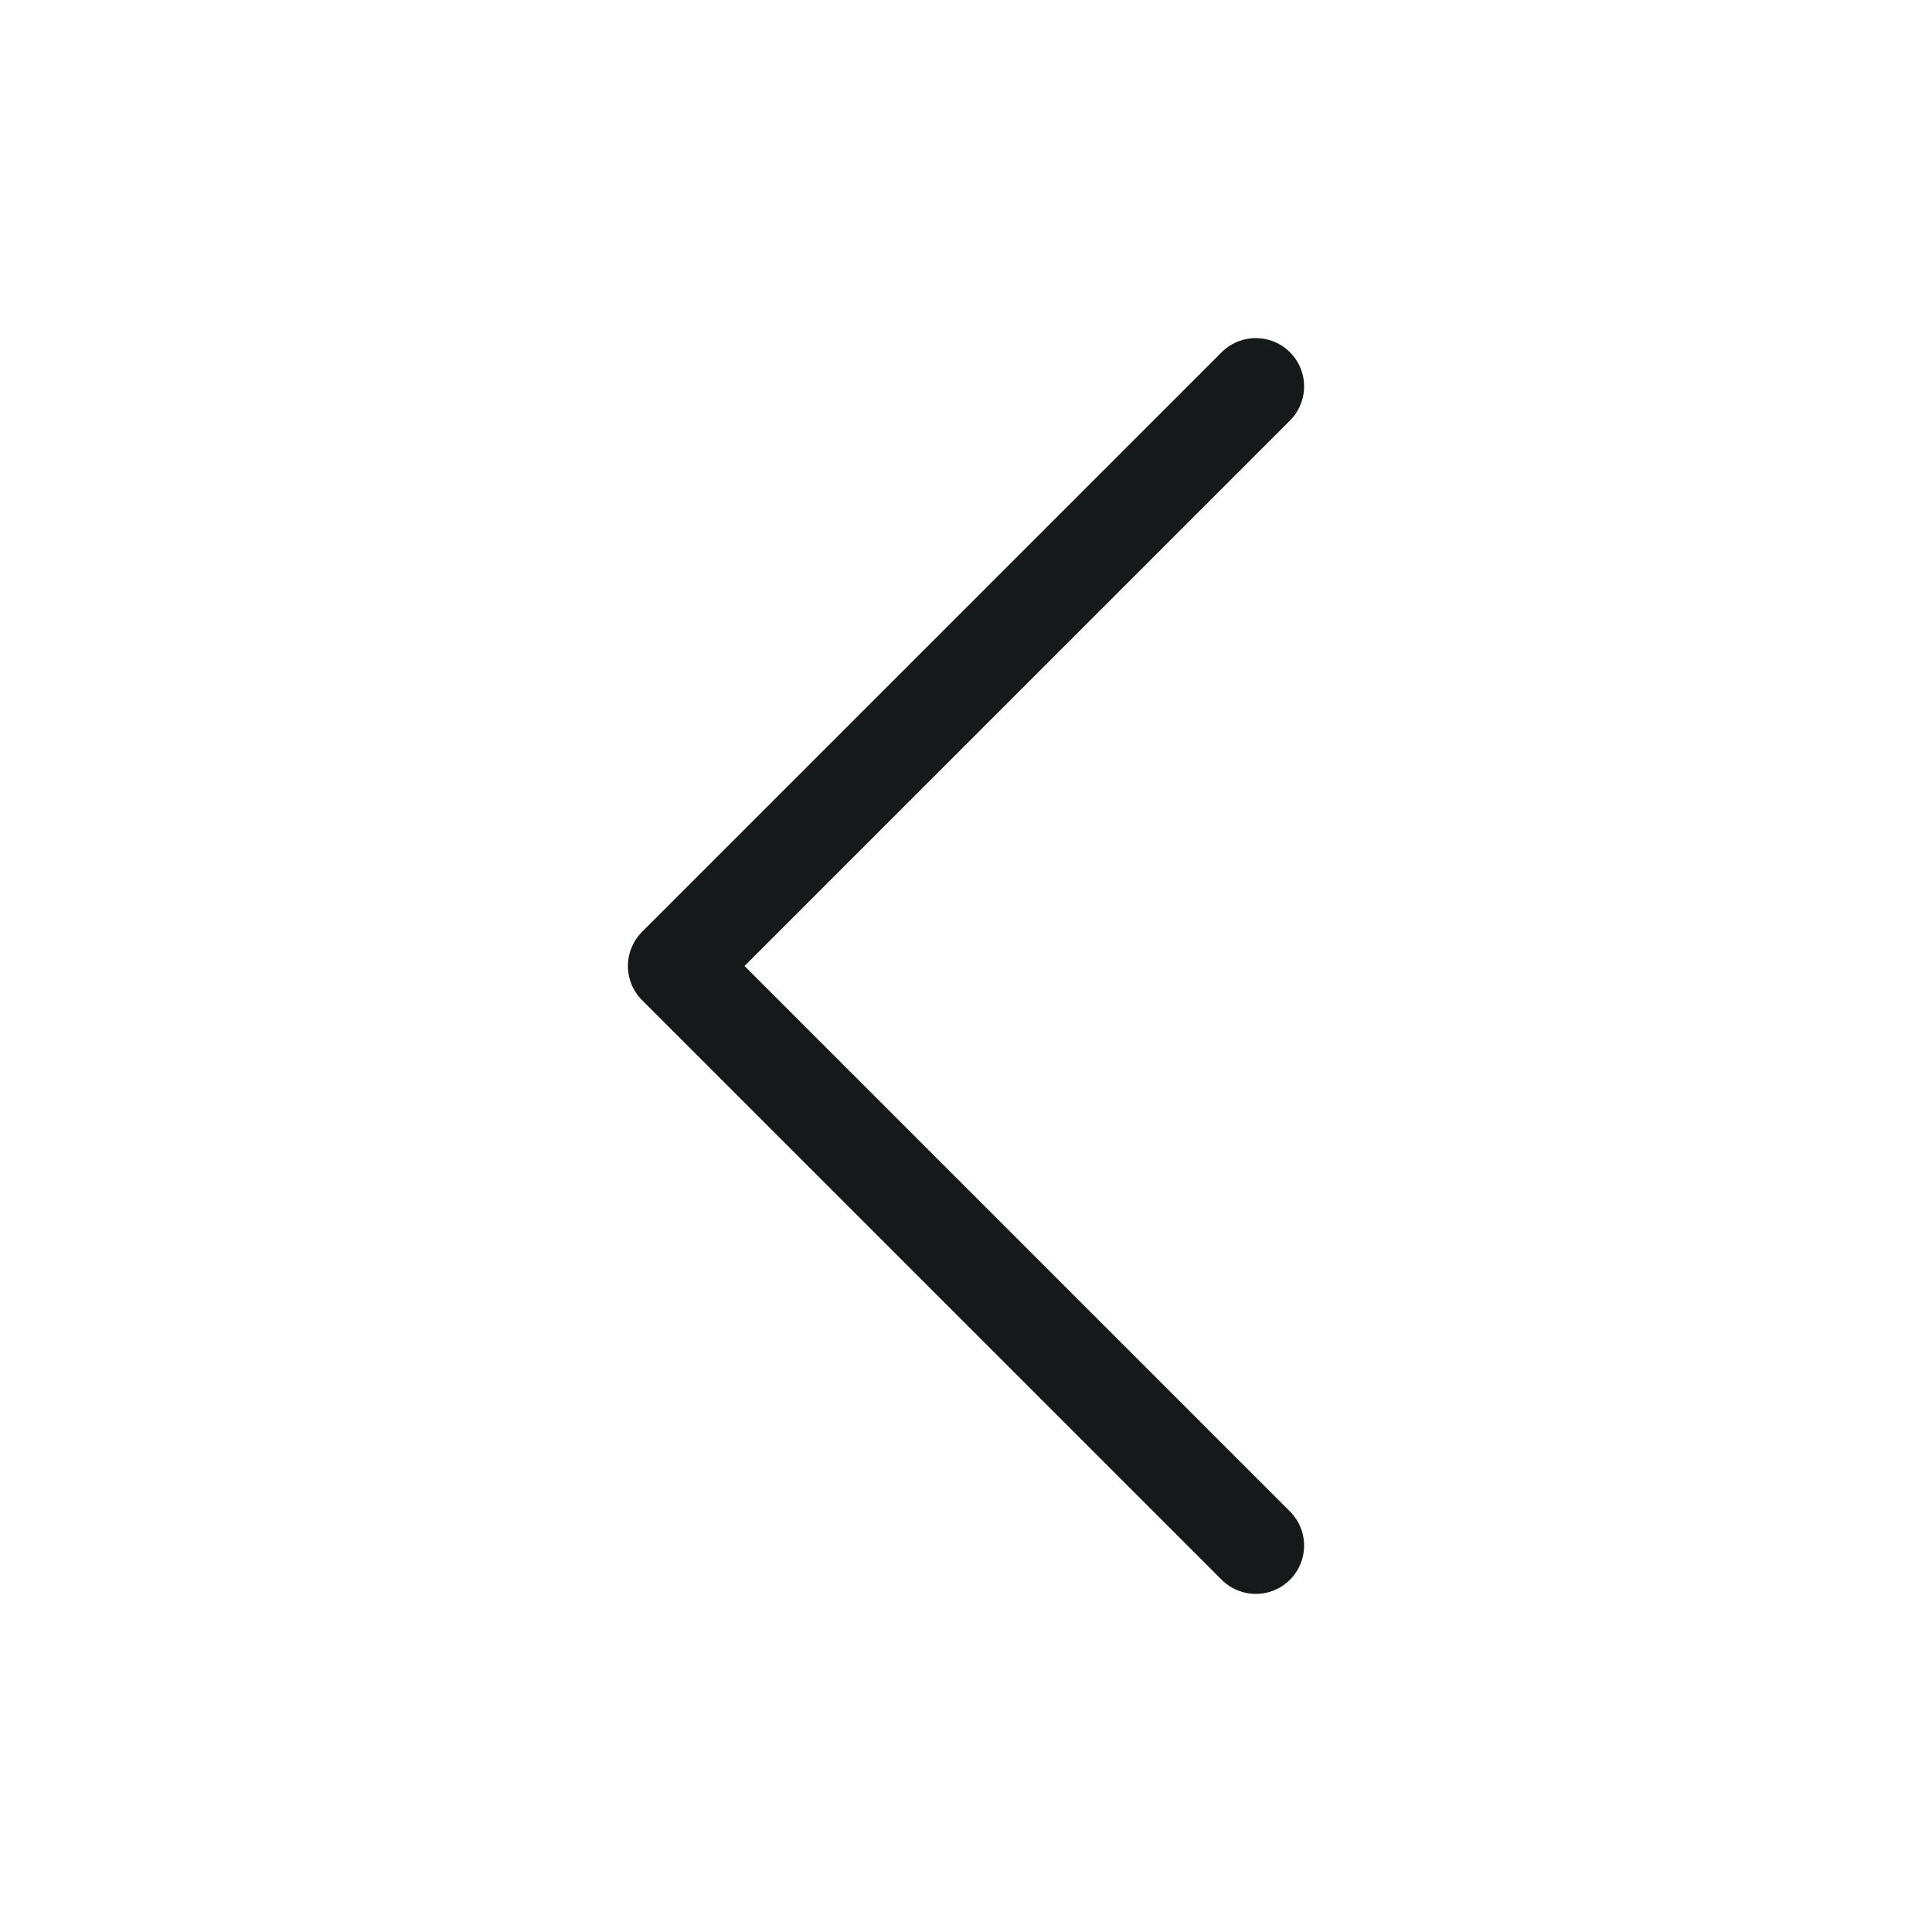
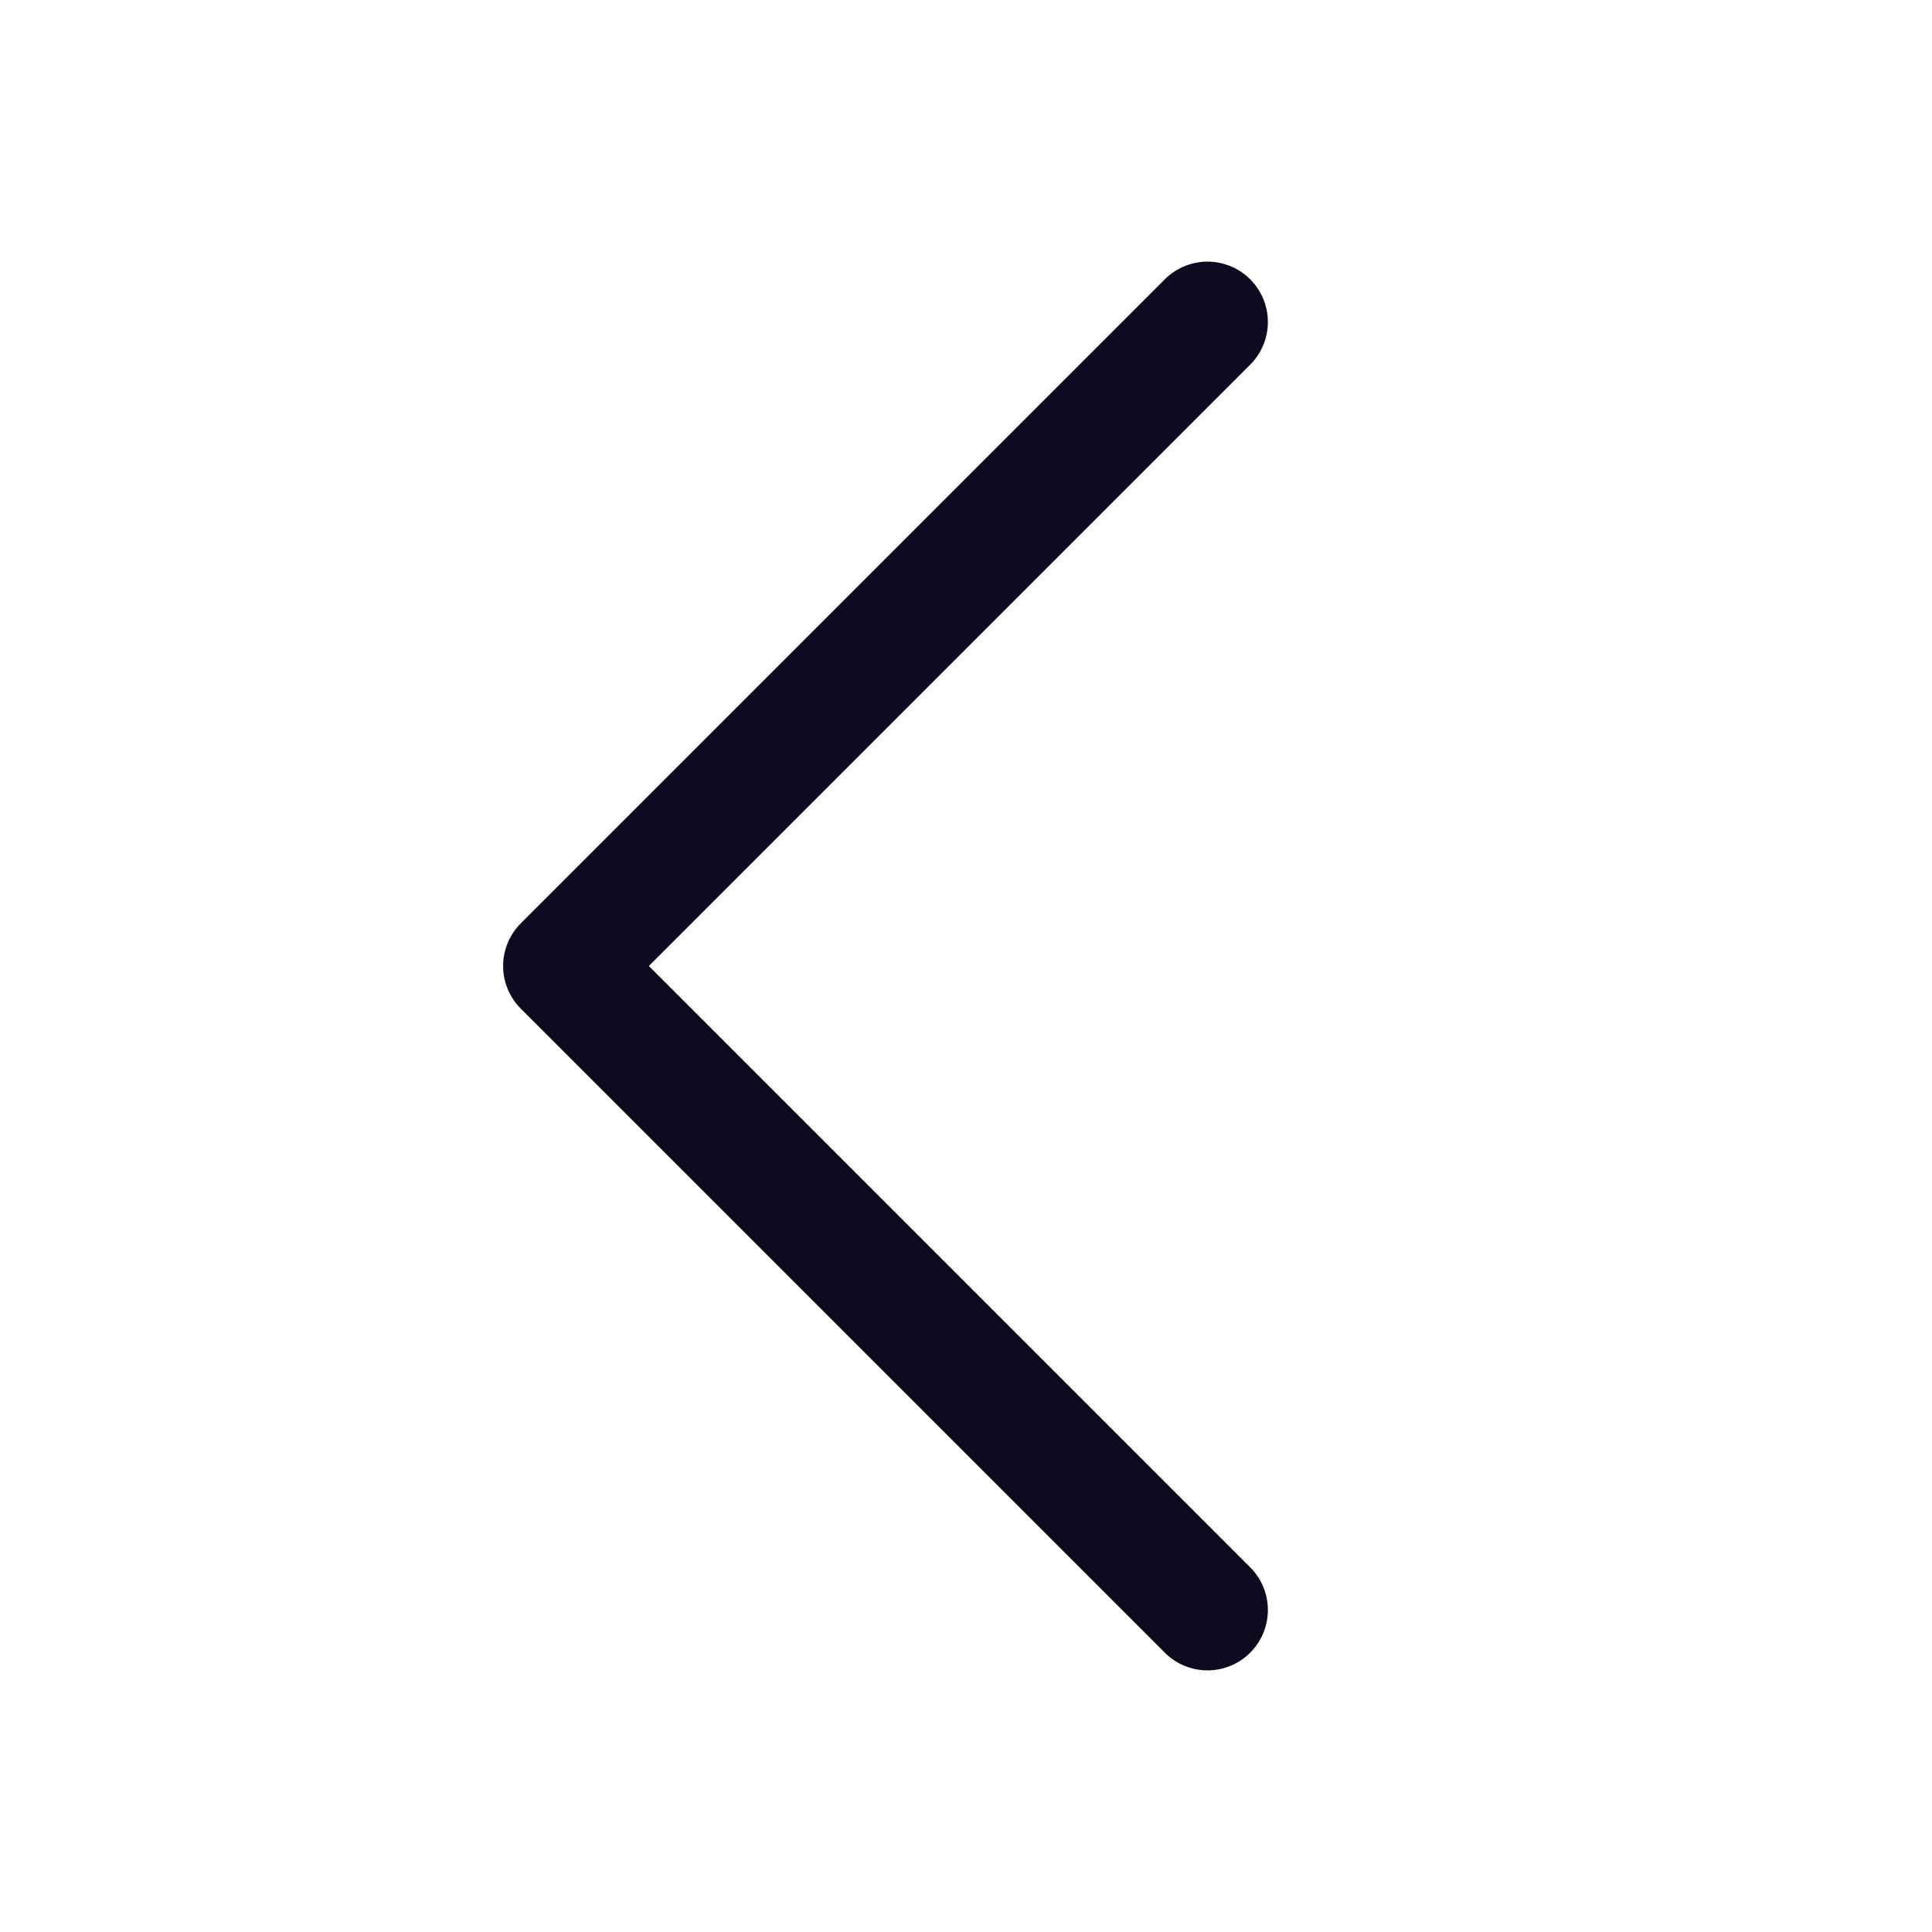
- <svg xmlns="http://www.w3.org/2000/svg" id="chevron-left" width="20" height="20" viewBox="0 0 20 20" fill="none">
-   <path d="M13 16L7 10L13 4" stroke="#161919" stroke-linecap="round" stroke-linejoin="round" />
+ <svg xmlns="http://www.w3.org/2000/svg" width="24" height="24" viewBox="0 0 24 24" fill="none">
+   <path d="M15 4L7 12L15 20" stroke="#0E0B20" stroke-width="1.5" stroke-linecap="round" stroke-linejoin="round" />
</svg>
